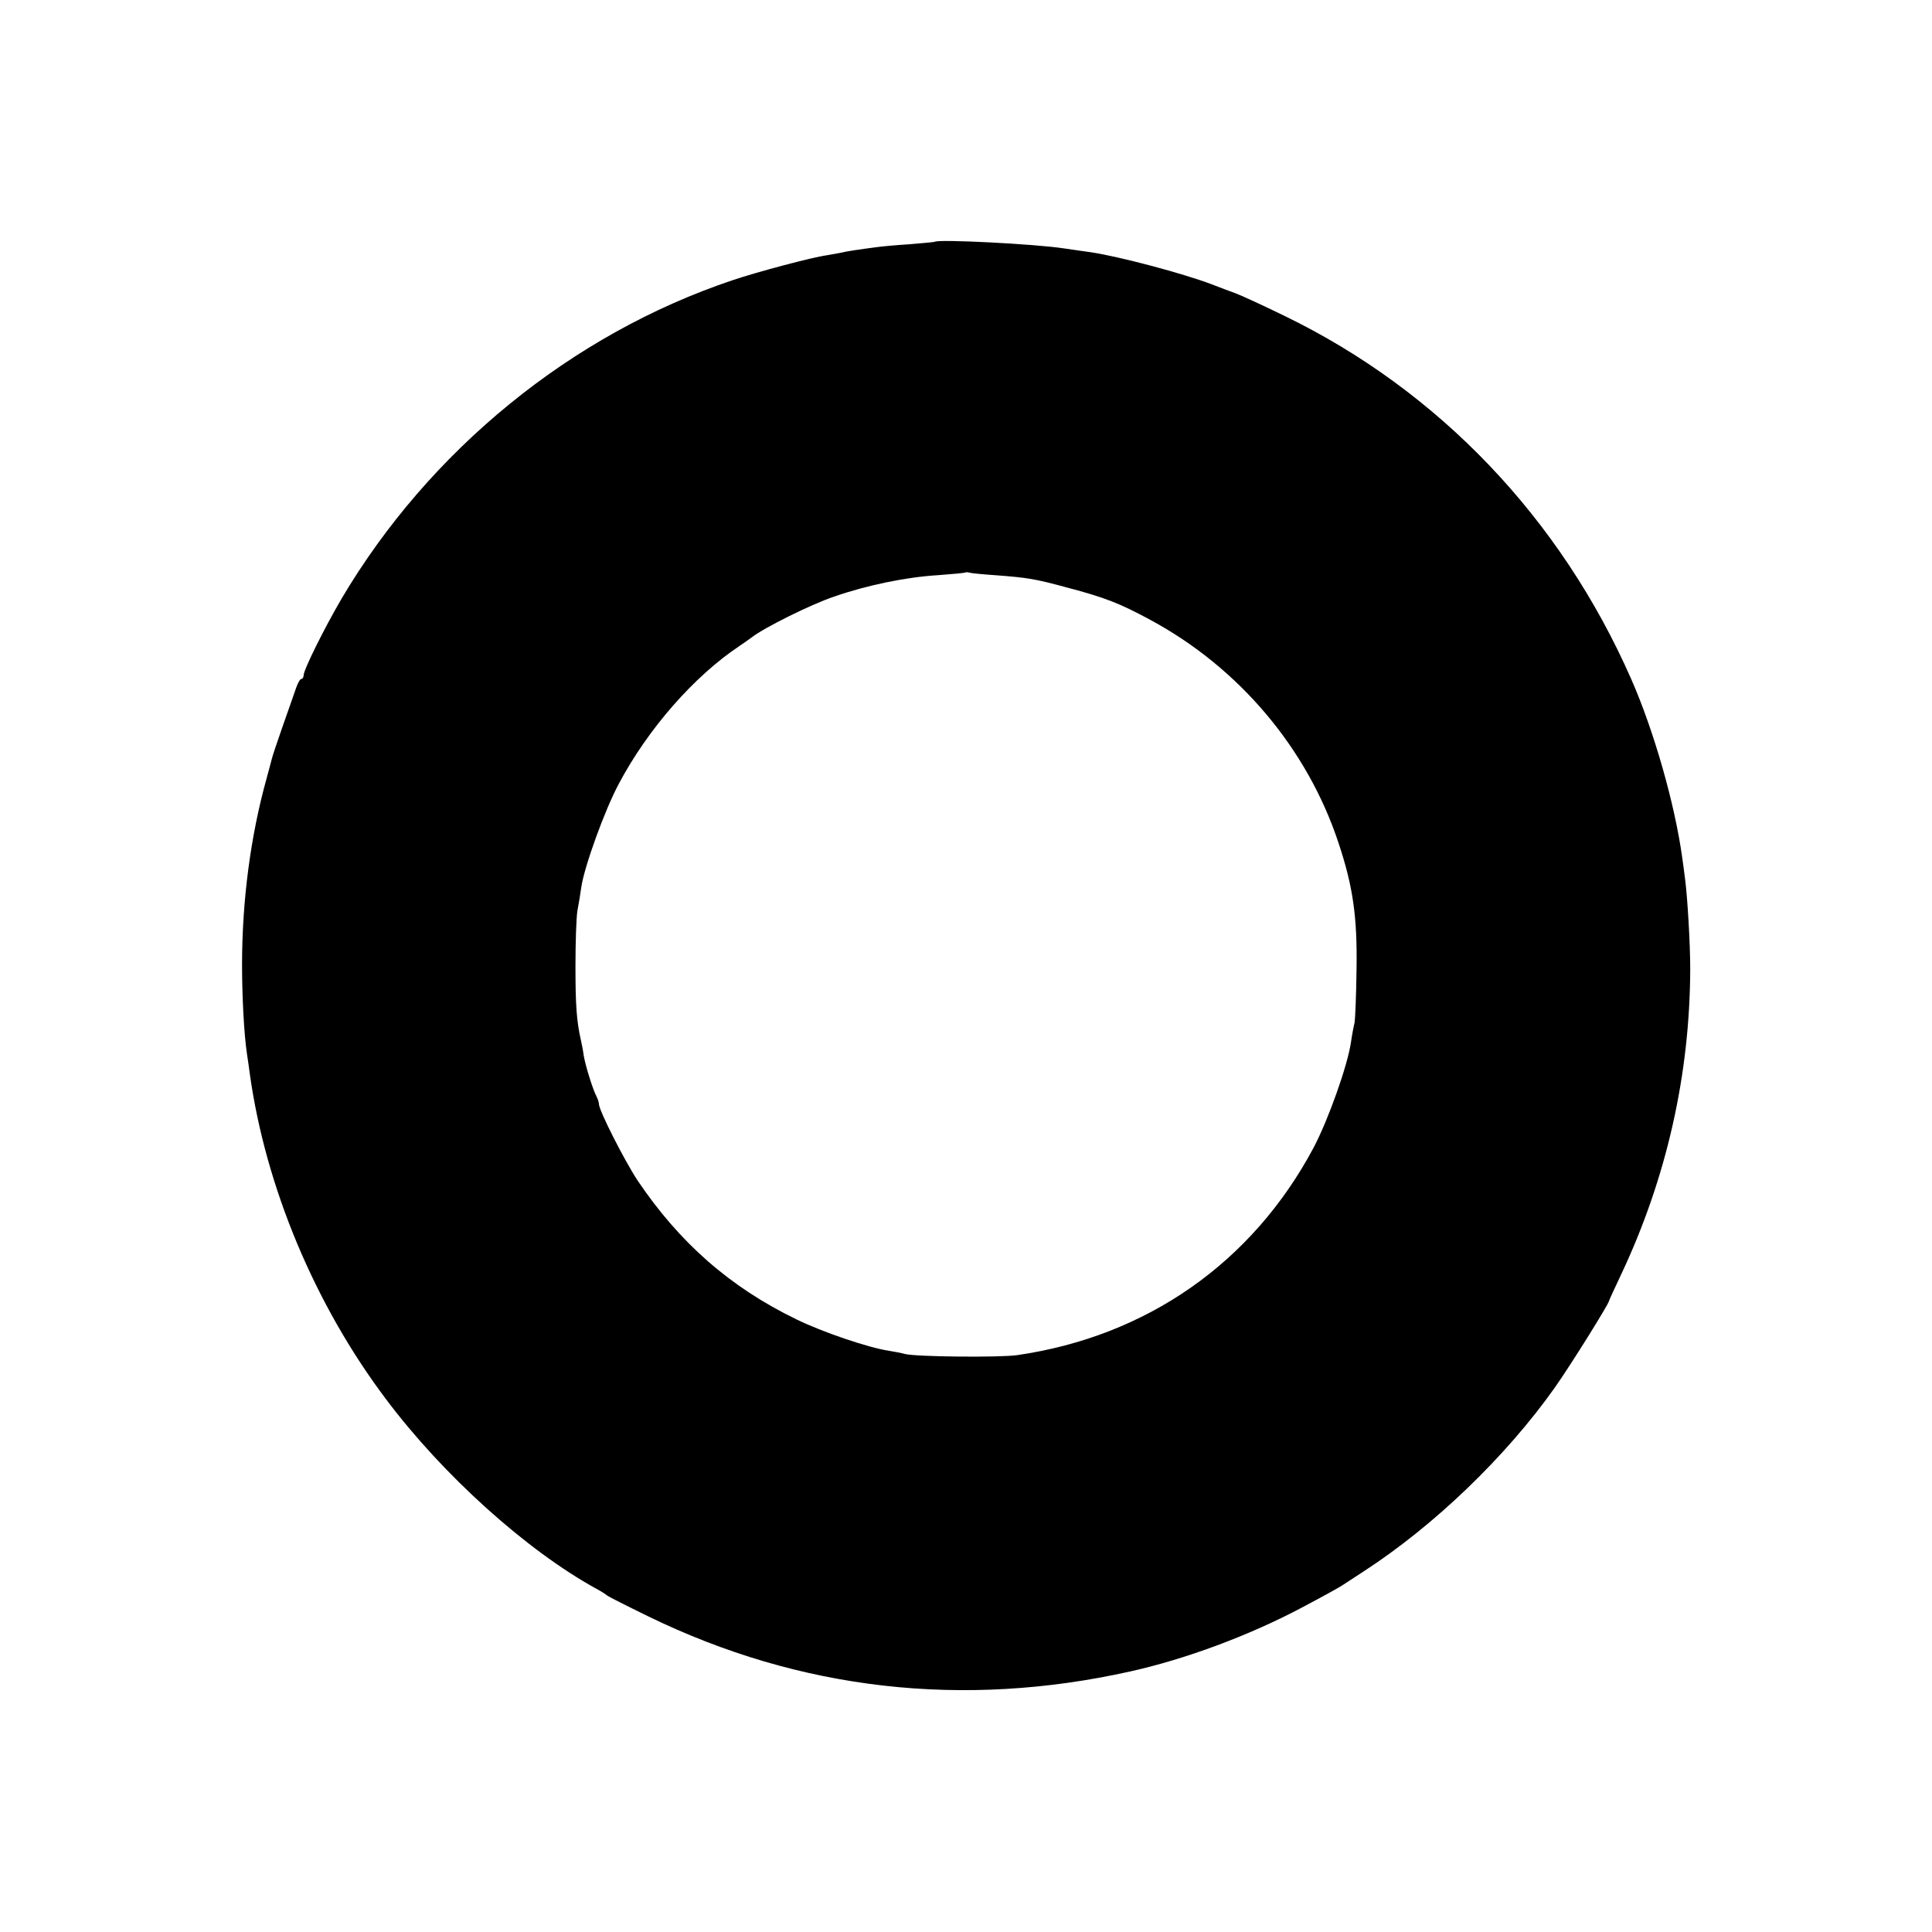
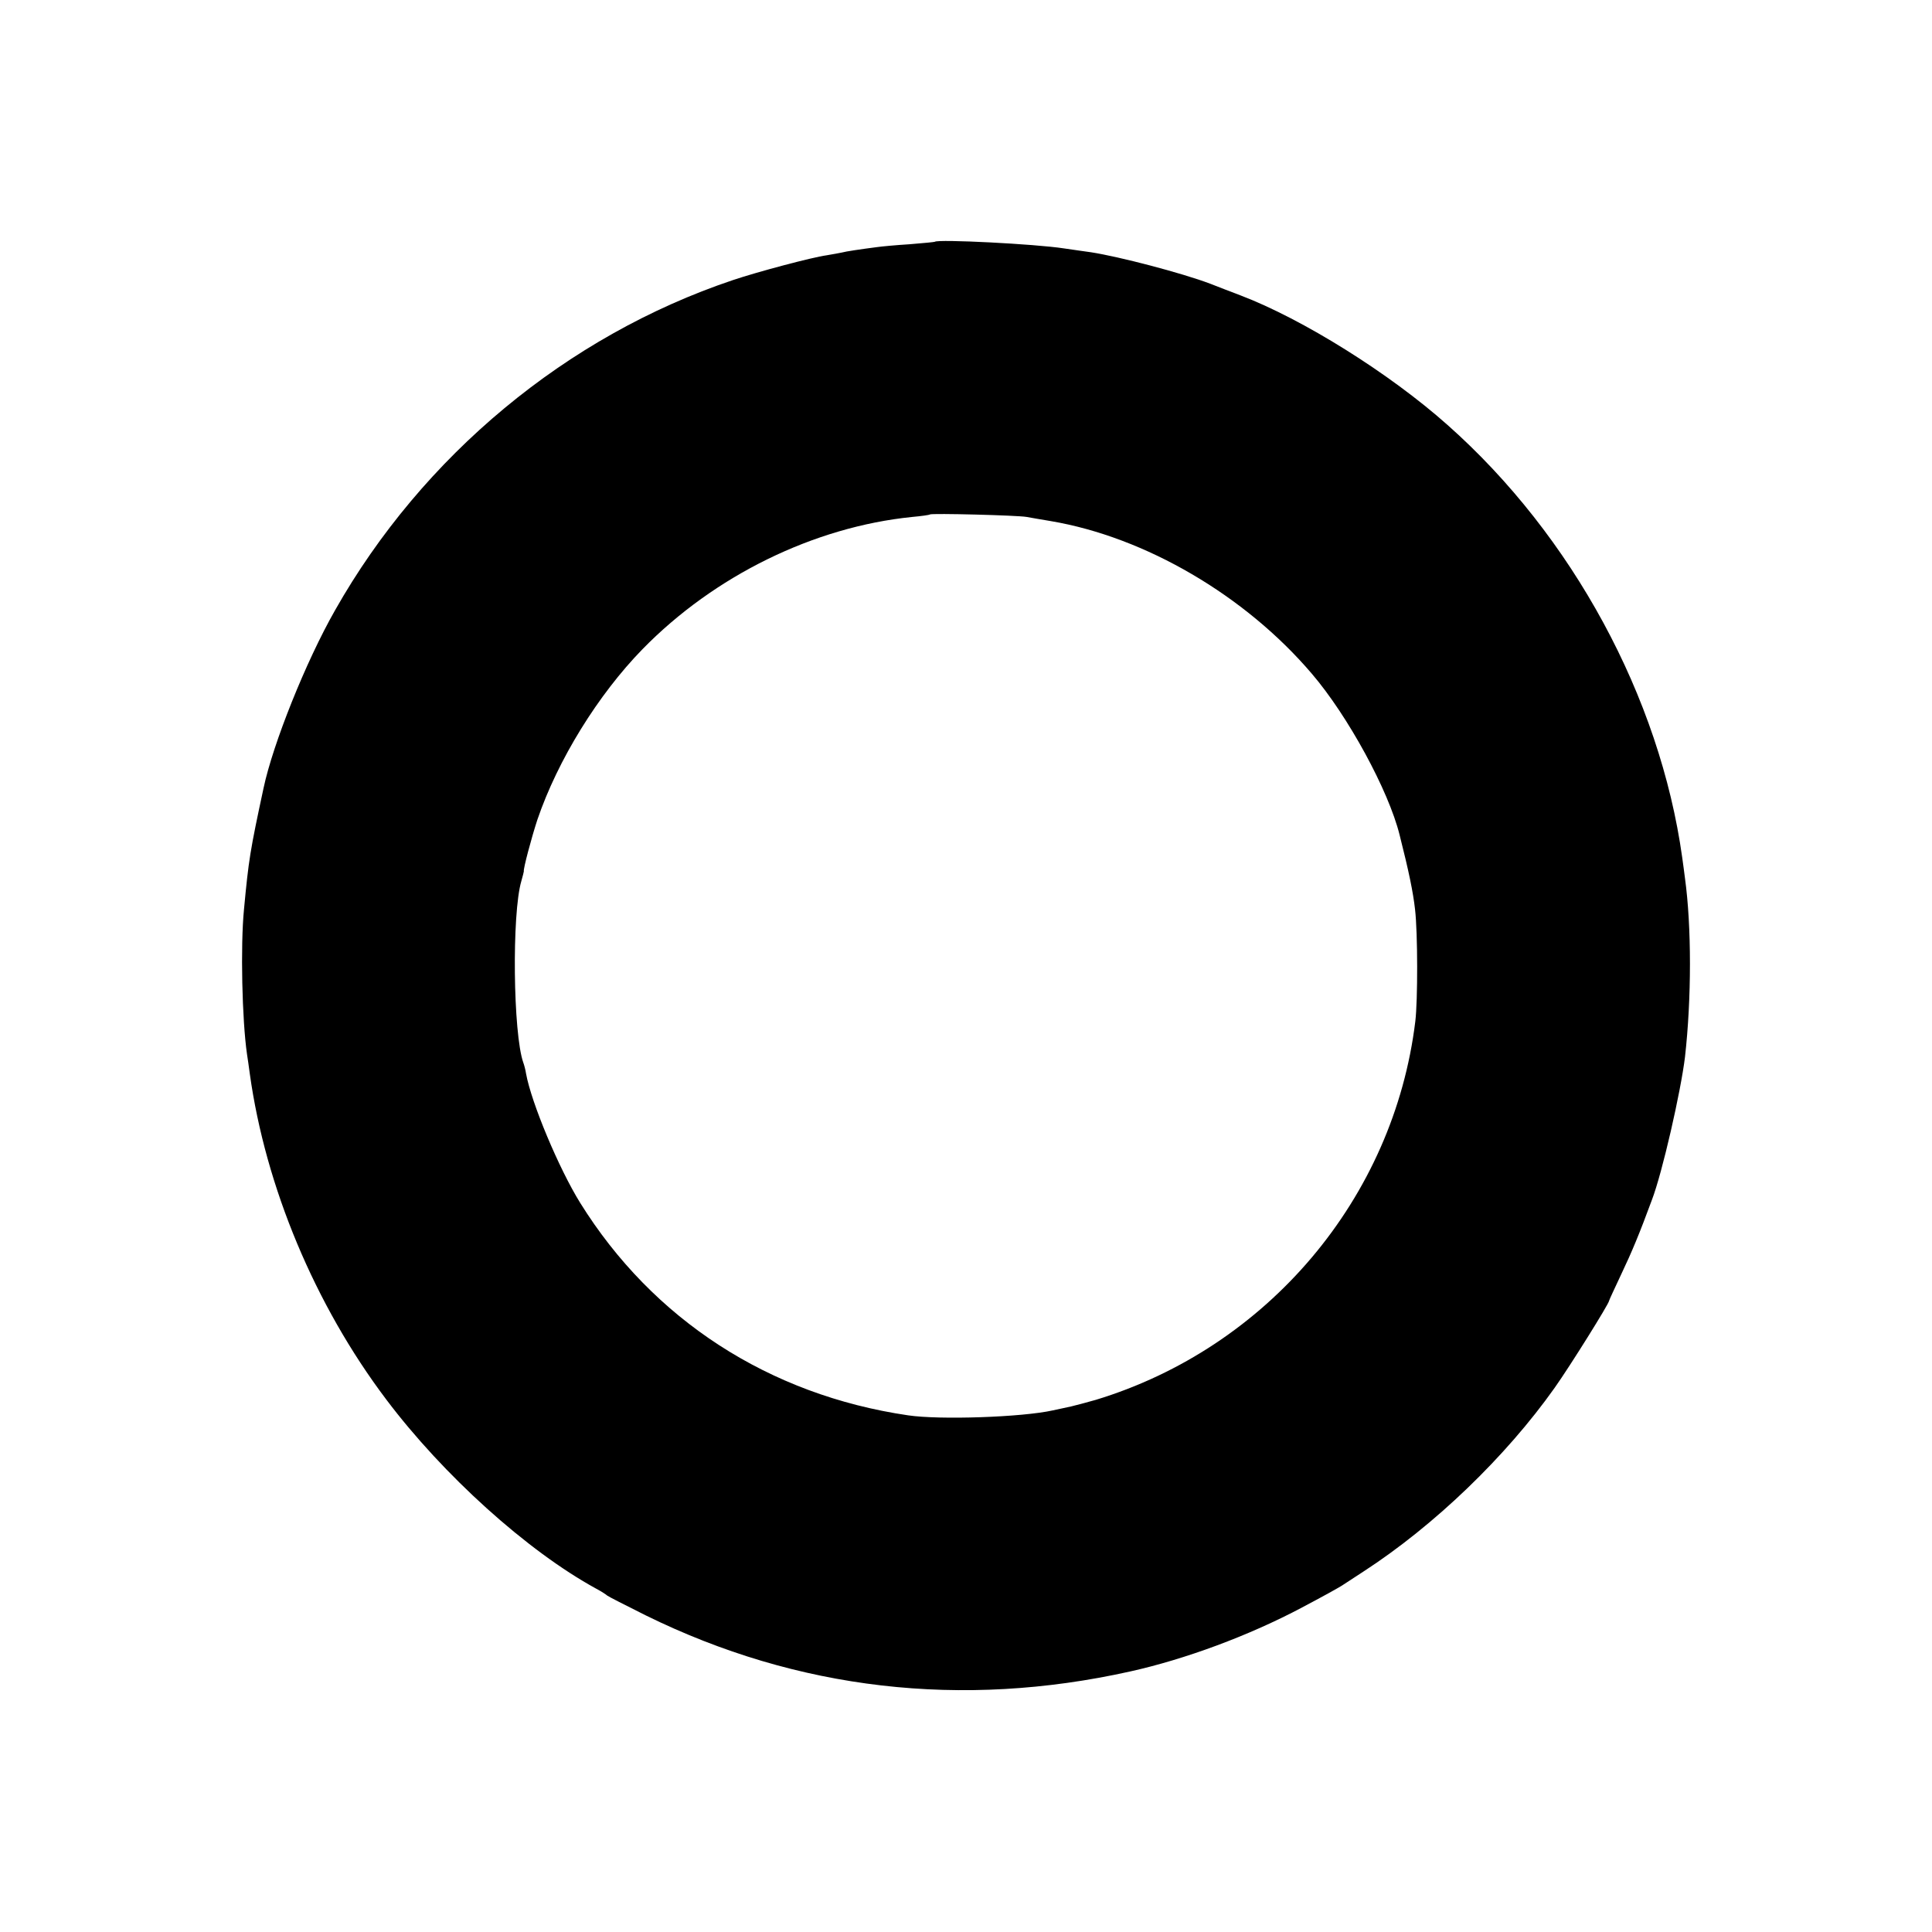
<svg xmlns="http://www.w3.org/2000/svg" version="1.0" width="700pt" height="700pt" viewBox="0 0 700 700" preserveAspectRatio="xMidYMid meet">
  <g transform="translate(0,700) scale(0.1,-0.1)" fill="#000000" stroke="none">
-     <path d="M3387 6124 c-1 -1 -42 -5 -92 -9 -49 -3 -101 -8 -115 -10 -62 -8 -116 -16 -130 -20 -8 -2 -33 -6 -55 -10 -52 -7 -251 -60 -340 -90 -585 -196 -1100 -617 -1418 -1155 -63 -108 -137 -257 -137 -277 0 -7 -4 -13 -8 -13 -5 0 -13 -15 -19 -32 -6 -18 -28 -80 -48 -137 -20 -57 -38 -111 -40 -120 -2 -9 -11 -41 -19 -71 -58 -208 -89 -443 -89 -675 0 -115 7 -252 18 -325 2 -14 7 -45 10 -70 57 -410 236 -838 494 -1180 207 -276 510 -548 761 -686 19 -10 37 -22 40 -25 3 -3 70 -37 150 -76 549 -267 1139 -334 1745 -199 198 44 429 129 623 232 68 36 136 73 150 83 15 10 47 31 72 47 256 166 516 416 693 666 56 79 197 305 197 315 0 2 20 45 44 96 164 348 249 723 250 1107 0 92 -10 261 -19 328 -2 18 -7 52 -10 75 -27 195 -103 461 -185 647 -256 582 -697 1044 -1255 1315 -82 40 -163 77 -180 83 -16 6 -55 20 -85 32 -106 40 -332 100 -437 116 -21 3 -65 9 -98 14 -103 16 -457 34 -468 24z m218 -1208 c119 -9 144 -13 262 -45 137 -36 192 -58 301 -117 321 -173 569 -466 682 -809 52 -156 68 -267 65 -455 -1 -96 -5 -184 -7 -195 -3 -11 -9 -42 -13 -70 -12 -85 -83 -284 -136 -384 -222 -416 -604 -683 -1074 -751 -64 -9 -363 -6 -405 4 -14 4 -41 9 -60 12 -73 11 -239 67 -335 114 -239 116 -422 276 -575 503 -48 73 -140 254 -140 277 0 6 -4 18 -9 28 -12 22 -39 107 -46 147 -2 17 -7 41 -10 55 -16 70 -20 128 -20 270 0 85 3 175 7 200 5 25 11 63 14 85 11 75 85 280 136 375 106 200 274 391 438 500 12 8 32 22 44 31 45 35 214 119 297 147 117 41 261 71 377 78 53 4 99 8 100 10 2 1 9 1 15 -1 7 -2 48 -6 92 -9z" />
+     <path d="M3387 6124 c-1 -1 -42 -5 -92 -9 -49 -3 -101 -8 -115 -10 -62 -8 -116 -16 -130 -20 -8 -2 -33 -6 -55 -10 -52 -7 -251 -60 -340 -90 -601 -202 -1124 -636 -1441 -1196 -106 -186 -225 -484 -259 -644 -49 -228 -54 -259 -71 -440 -13 -132 -7 -401 11 -525 2 -14 7 -45 10 -70 57 -410 236 -838 494 -1180 207 -275 512 -550 761 -686 19 -10 37 -22 40 -25 3 -3 66 -35 140 -72 549 -270 1144 -339 1755 -203 198 44 429 129 623 232 68 36 136 73 150 83 15 10 47 31 72 47 256 166 516 416 693 666 56 79 197 305 197 315 0 2 20 45 44 96 39 82 66 147 111 269 38 99 105 394 120 518 24 212 24 474 0 648 -2 18 -7 52 -10 75 -81 581 -398 1166 -850 1567 -210 187 -525 384 -751 470 -32 12 -81 31 -109 42 -103 39 -329 98 -432 114 -21 3 -65 9 -98 14 -103 16 -457 34 -468 24z m333 -997 c14 -3 53 -9 87 -15 343 -58 705 -270 946 -553 131 -153 278 -423 318 -584 34 -134 49 -208 56 -270 10 -86 10 -330 1 -405 -78 -642 -536 -1183 -1158 -1372 -36 -10 -76 -21 -90 -24 -14 -3 -43 -9 -65 -14 -112 -25 -411 -35 -525 -18 -504 74 -925 347 -1188 770 -77 124 -177 363 -196 468 -2 14 -7 32 -10 40 -37 104 -42 540 -7 658 5 18 9 33 9 35 -3 7 28 123 49 187 74 217 220 453 381 618 260 266 621 443 977 479 33 3 62 7 64 9 6 5 318 -3 351 -9z" />
  </g>
</svg>
